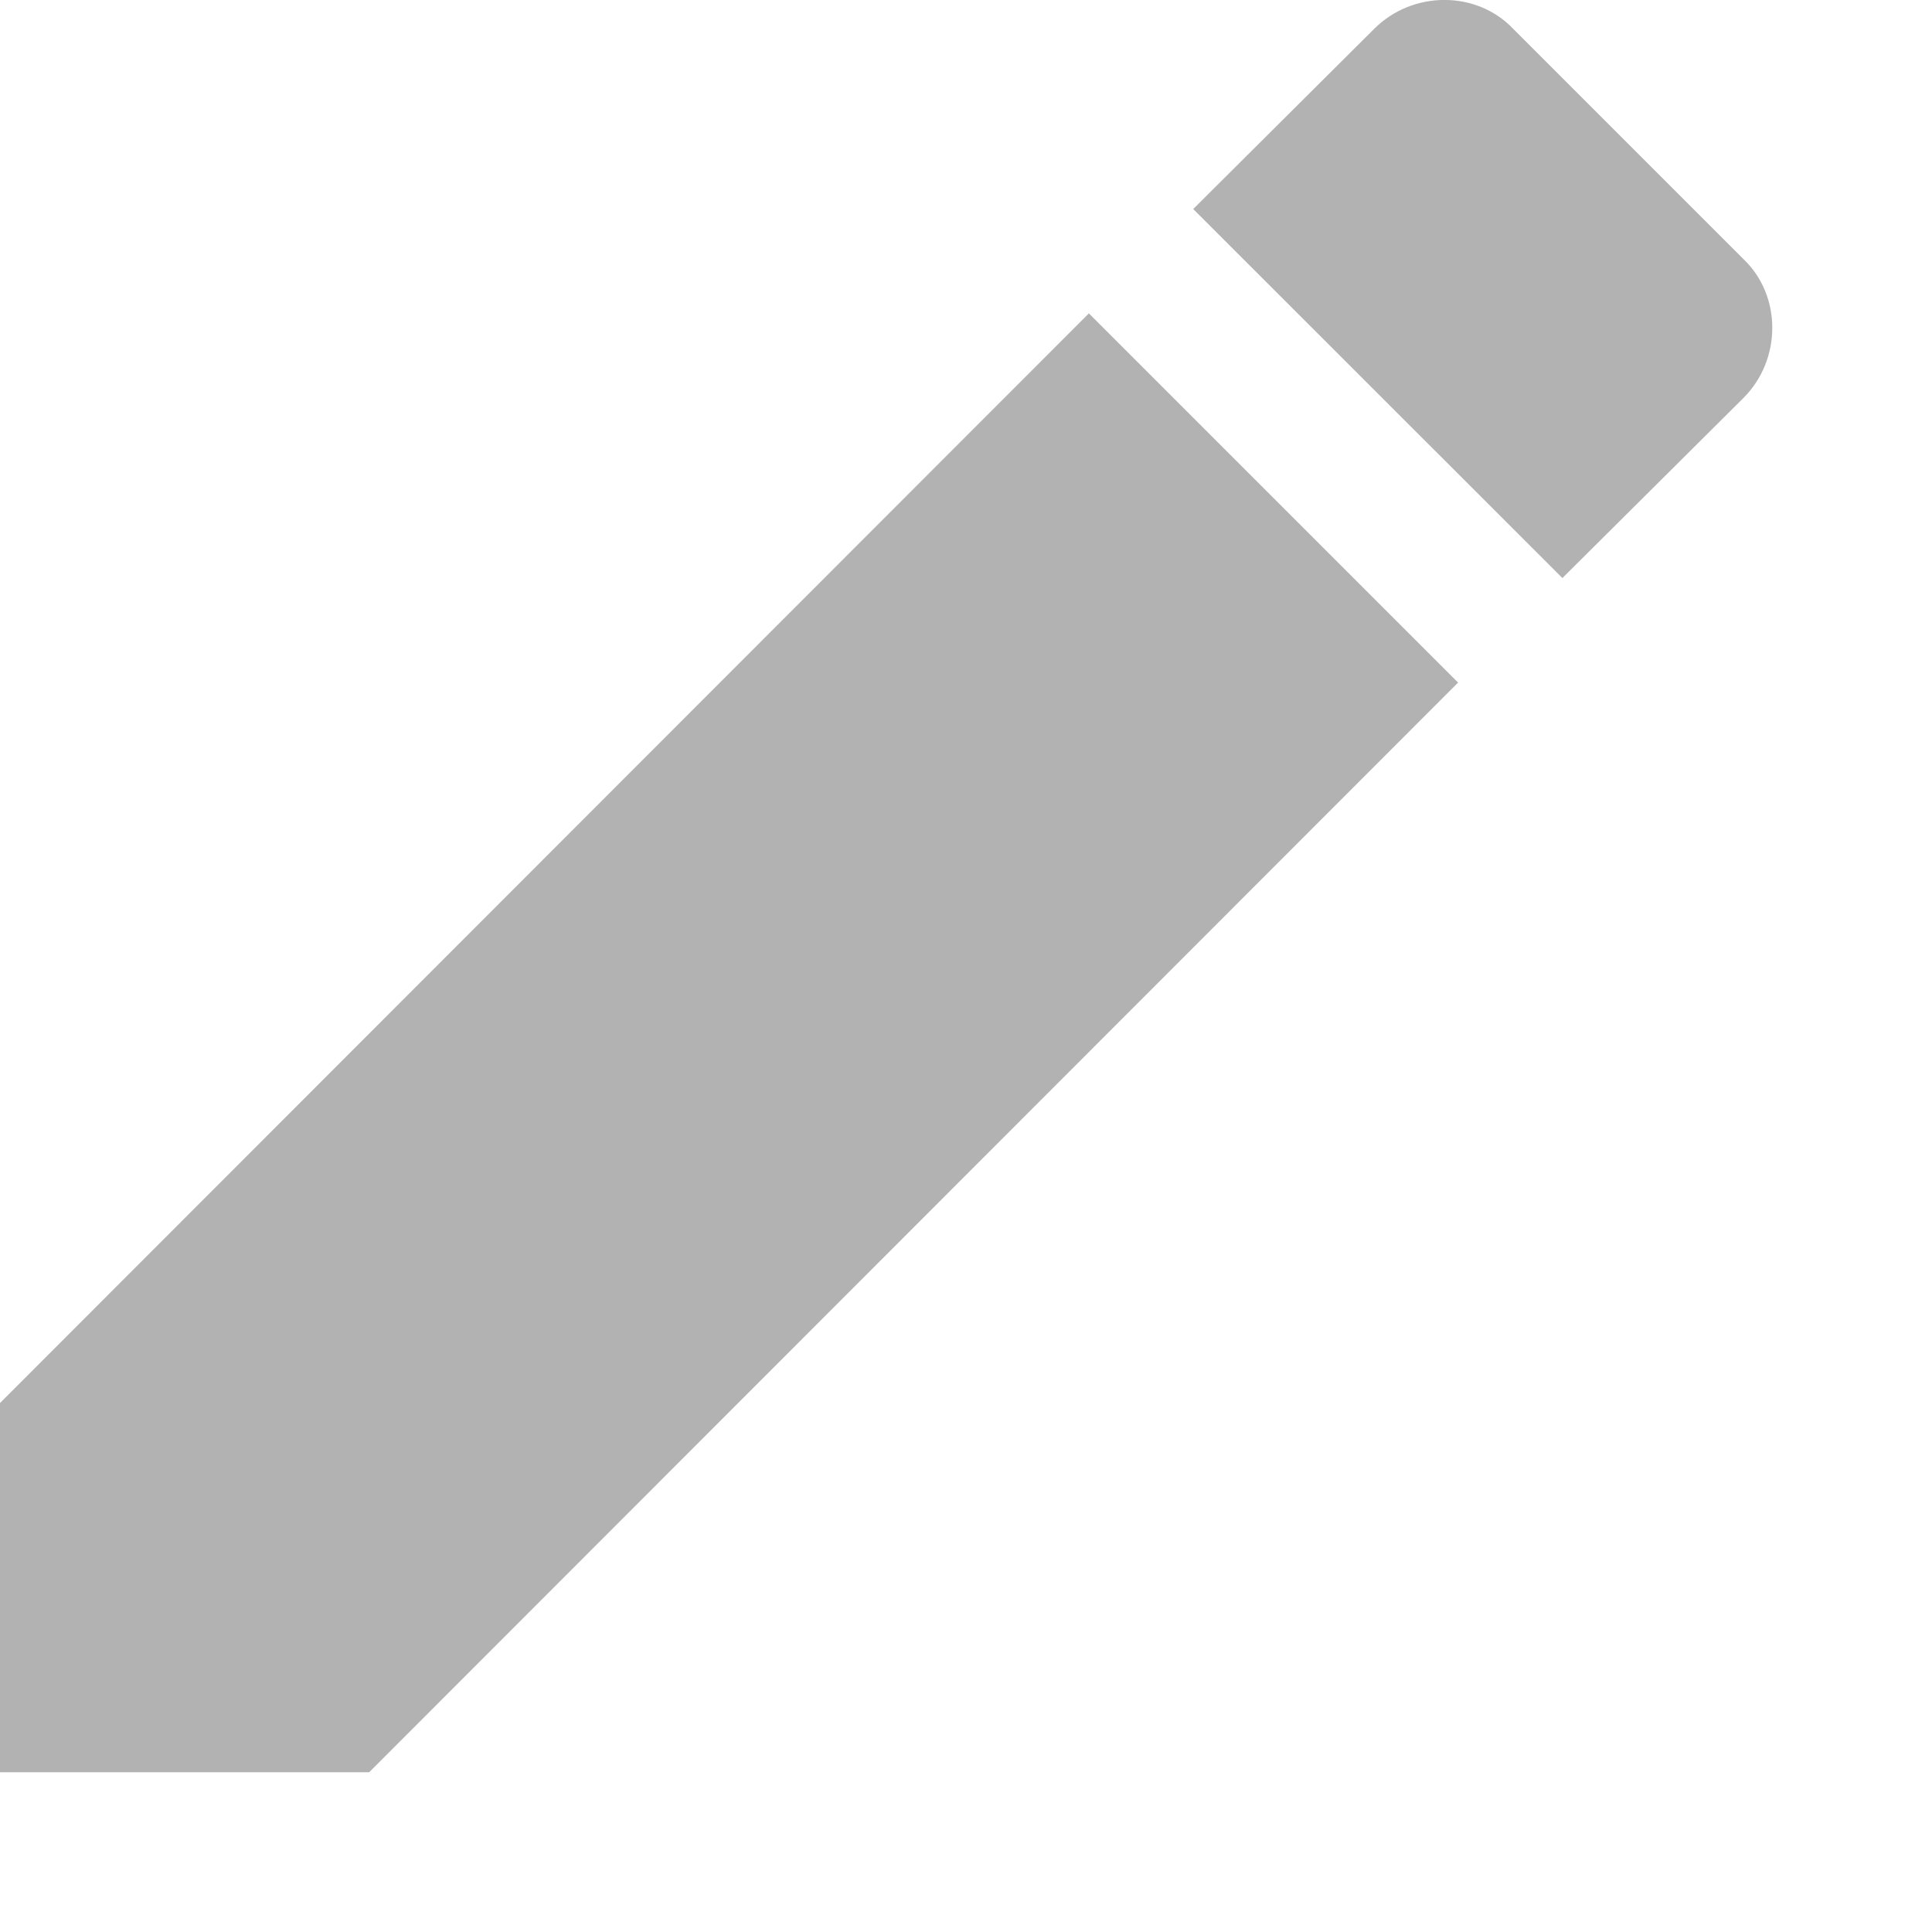
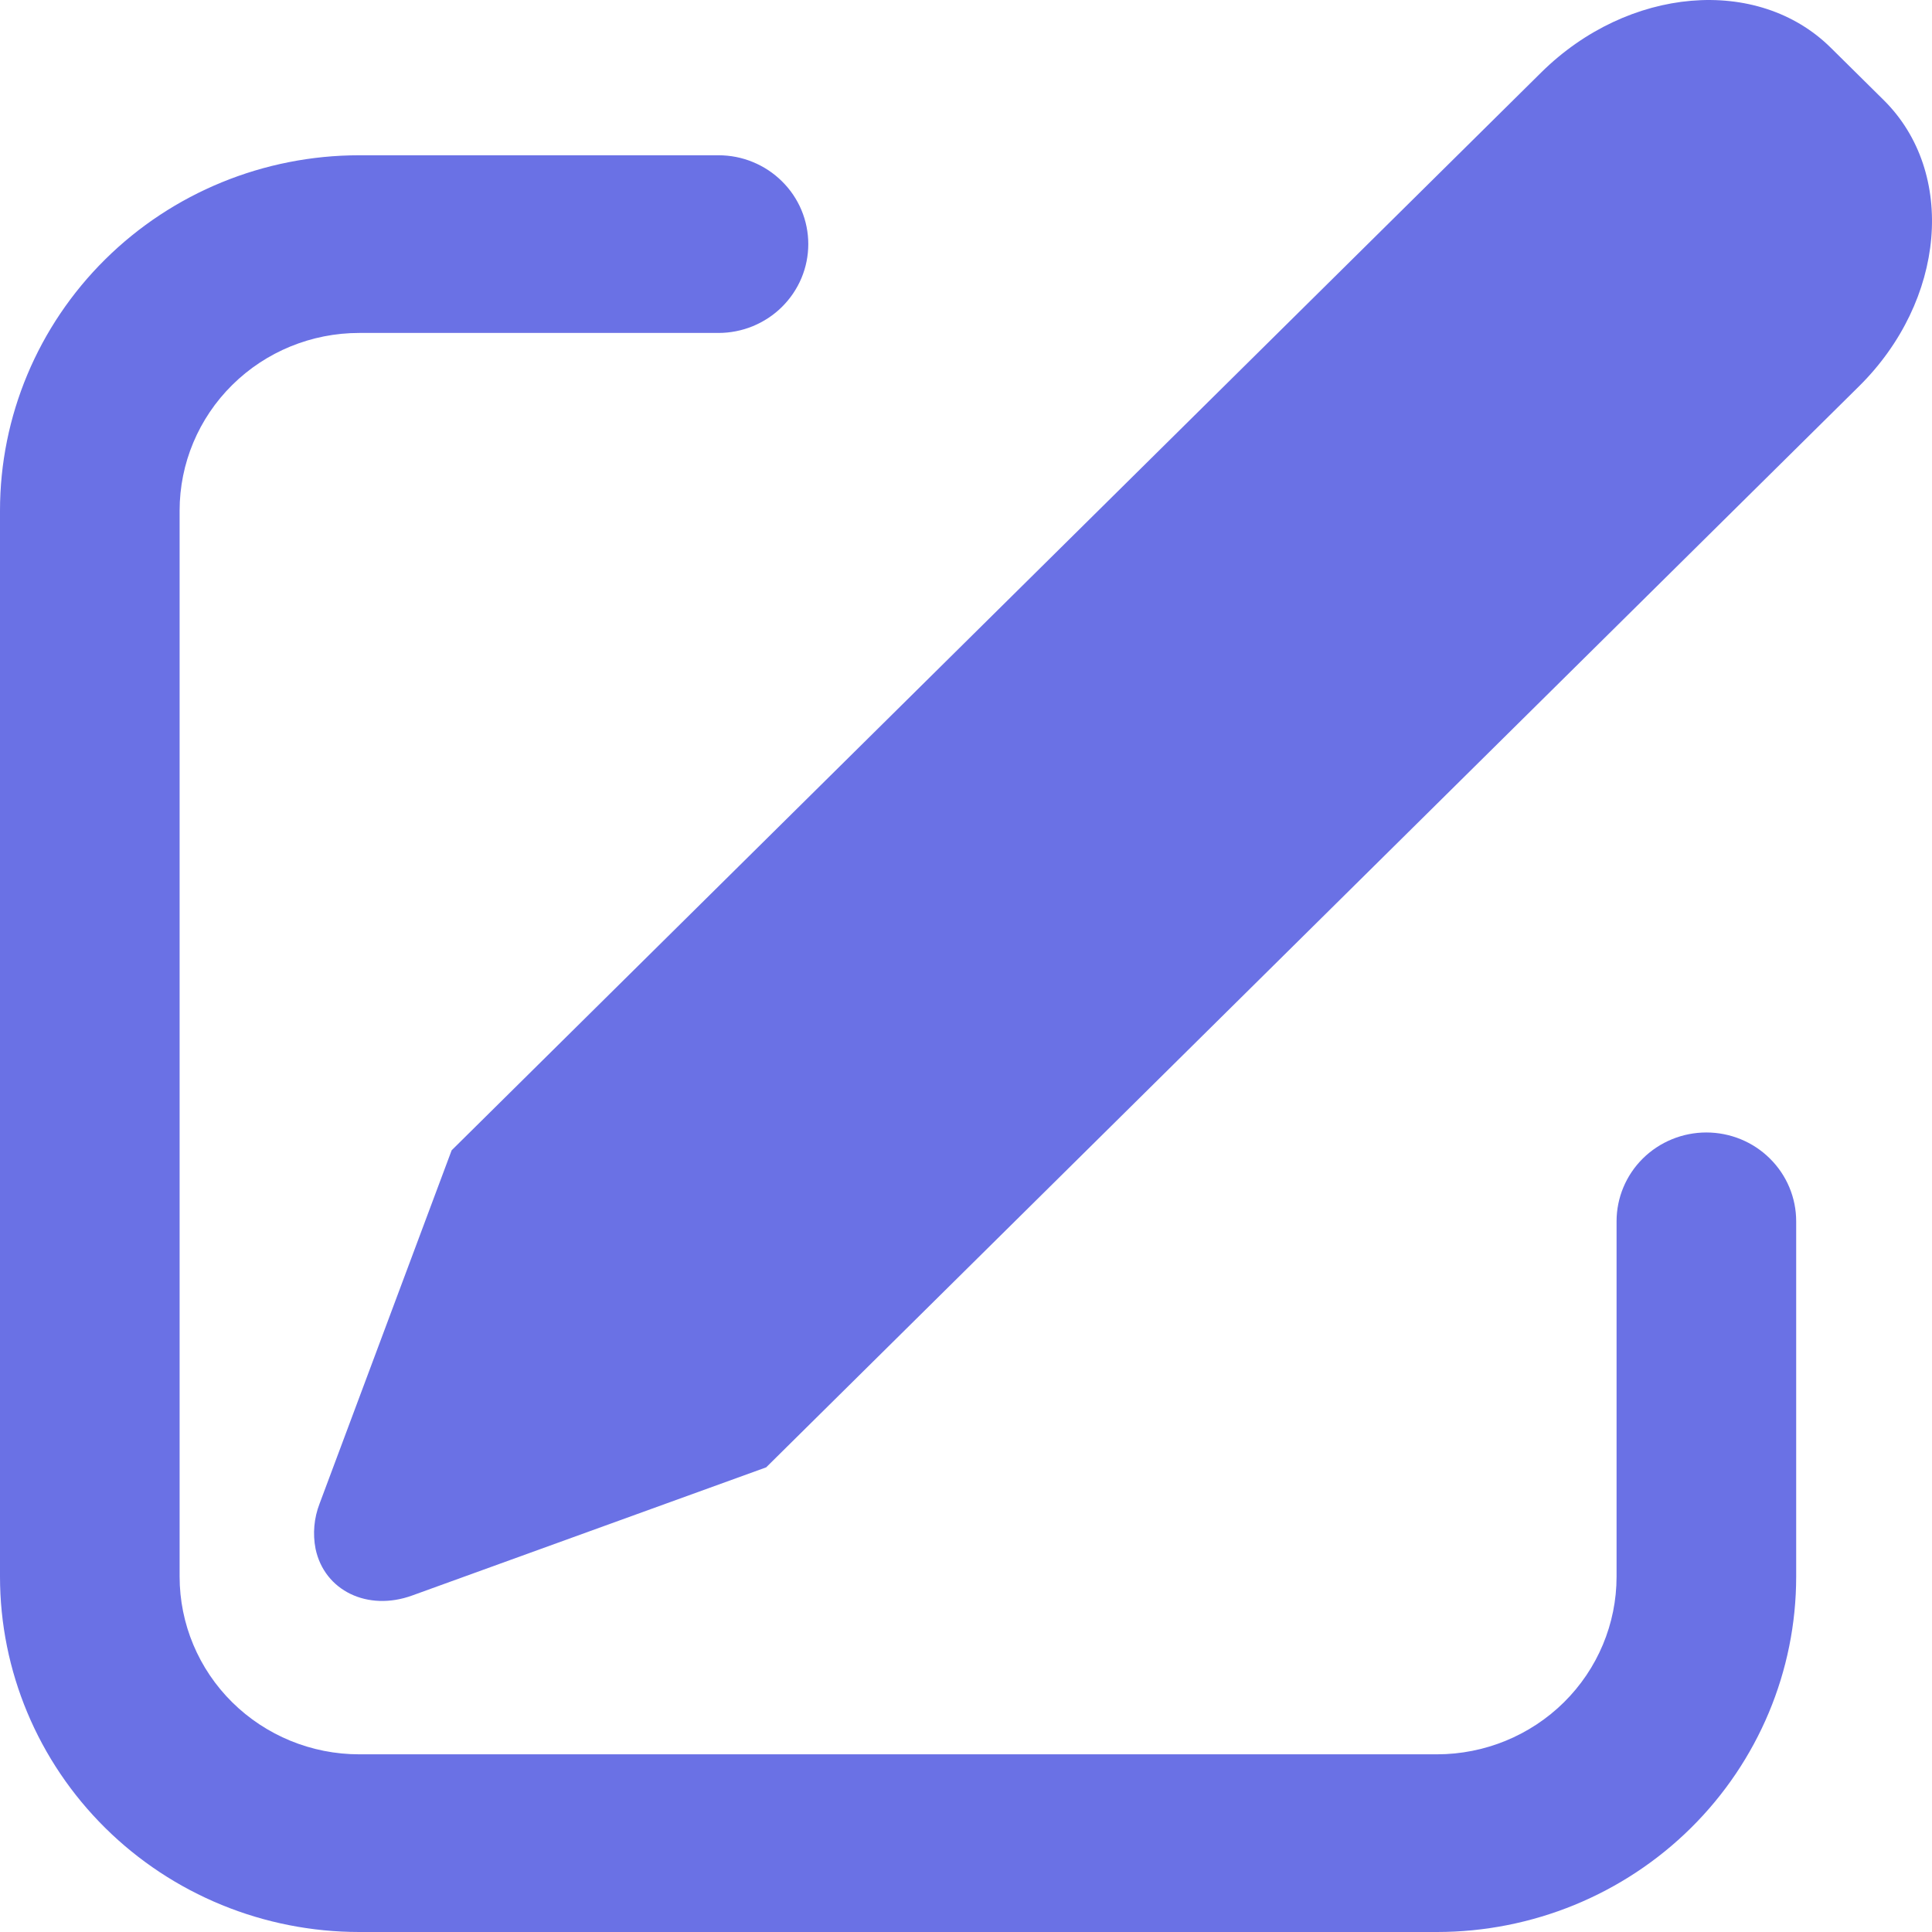
- <svg xmlns="http://www.w3.org/2000/svg" width="10" height="10" viewBox="0 0 10 10" fill="none">
-   <path d="M9.024 2.06C9.223 1.861 9.223 1.53 9.024 1.341L7.832 0.149C7.643 -0.05 7.312 -0.05 7.113 0.149L6.176 1.082L8.087 2.992M0 7.262V9.173H1.911L7.547 3.533L5.636 1.622L0 7.262Z" fill="#B2B2B2" />
+ <svg xmlns="http://www.w3.org/2000/svg" width="24" height="24" viewBox="0 0 30 30" fill="none">
+   <path d="M28.428 0.741L29.251 1.555C30.384 2.678 30.213 4.669 28.864 6.001L11.897 22.785L6.4 24.775C5.709 25.026 5.037 24.7 4.9 24.05C4.854 23.815 4.876 23.571 4.963 23.347L7.013 17.862L23.933 1.124C25.282 -0.209 27.294 -0.381 28.428 0.741ZM11.156 2.411C11.339 2.411 11.521 2.446 11.69 2.516C11.859 2.585 12.013 2.687 12.142 2.815C12.272 2.943 12.375 3.095 12.445 3.262C12.515 3.43 12.551 3.609 12.551 3.79C12.551 3.971 12.515 4.151 12.445 4.318C12.375 4.485 12.272 4.637 12.142 4.766C12.013 4.894 11.859 4.995 11.69 5.065C11.521 5.134 11.339 5.17 11.156 5.17H5.578C4.838 5.17 4.129 5.46 3.606 5.978C3.083 6.495 2.789 7.197 2.789 7.928V24.482C2.789 25.214 3.083 25.916 3.606 26.433C4.129 26.95 4.838 27.241 5.578 27.241H22.313C23.052 27.241 23.762 26.95 24.285 26.433C24.808 25.916 25.102 25.214 25.102 24.482V18.964C25.102 18.598 25.249 18.247 25.51 17.989C25.772 17.73 26.127 17.585 26.496 17.585C26.866 17.585 27.221 17.73 27.482 17.989C27.744 18.247 27.891 18.598 27.891 18.964V24.482C27.891 25.946 27.303 27.349 26.257 28.384C25.211 29.419 23.792 30 22.313 30H5.578C4.099 30 2.68 29.419 1.634 28.384C0.588 27.349 0 25.946 0 24.482V7.928C0 6.465 0.588 5.062 1.634 4.027C2.68 2.992 4.099 2.411 5.578 2.411H11.156Z" fill="#6A71E5" />
</svg>
